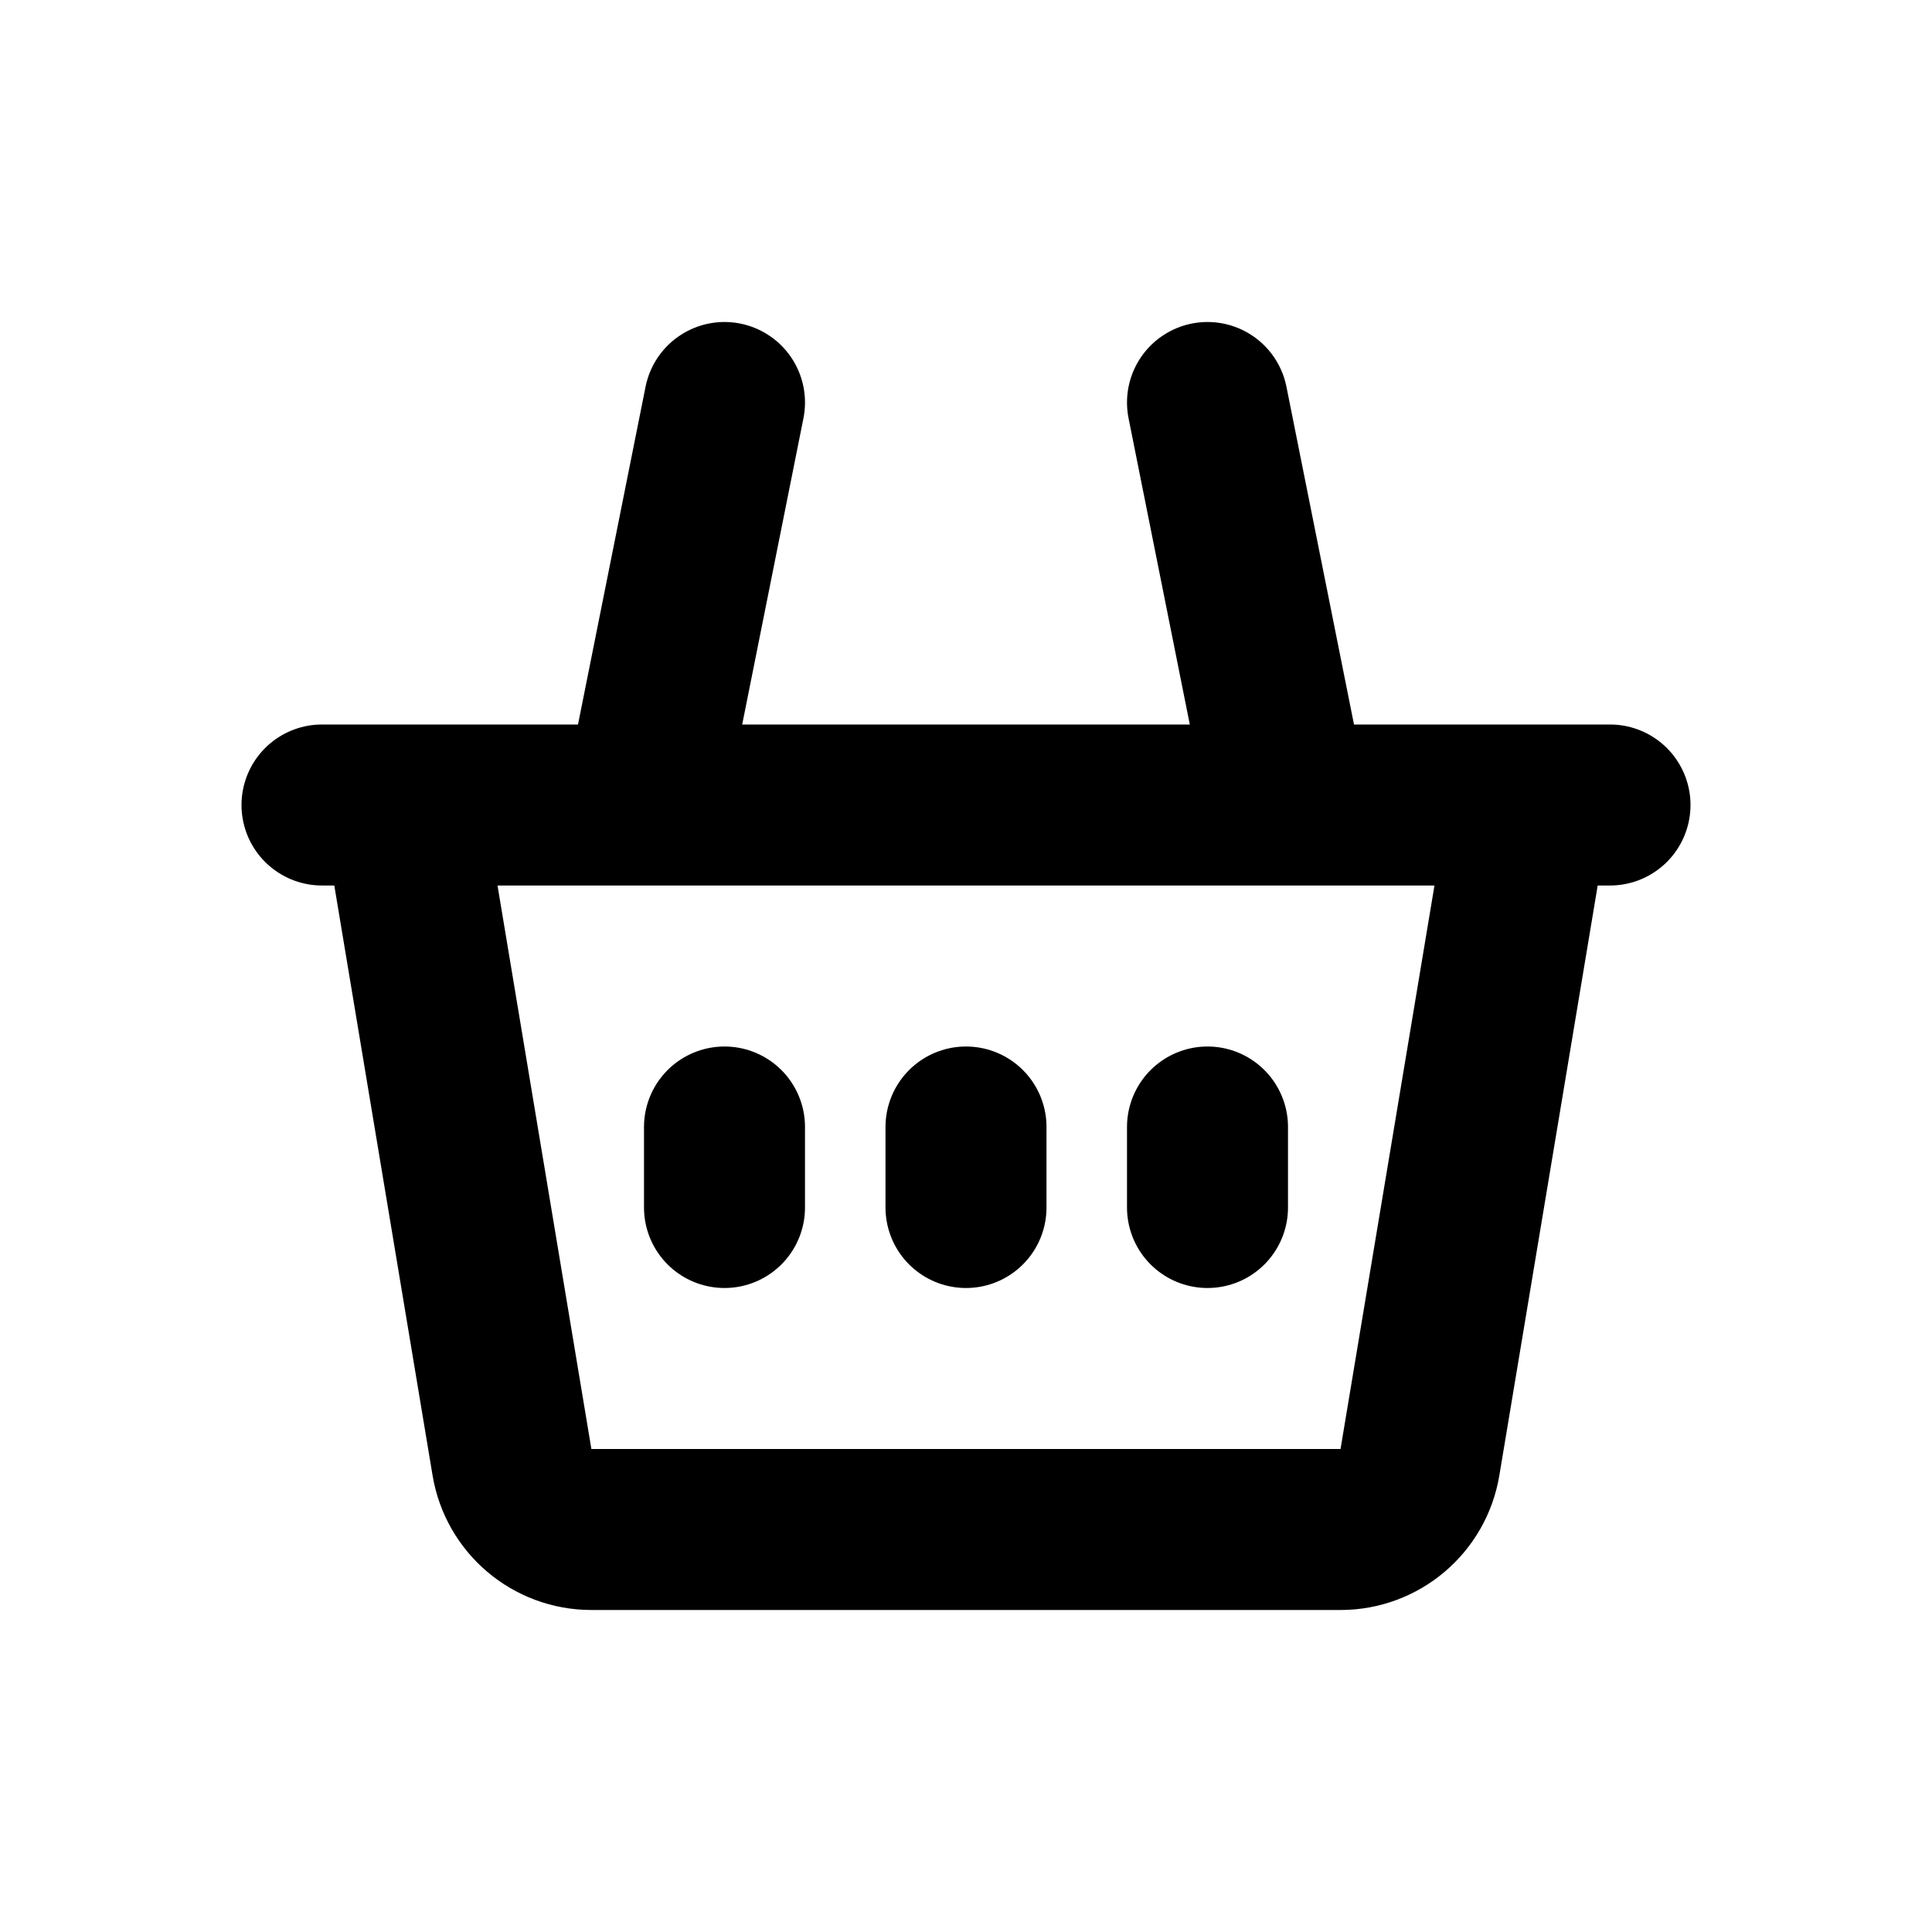
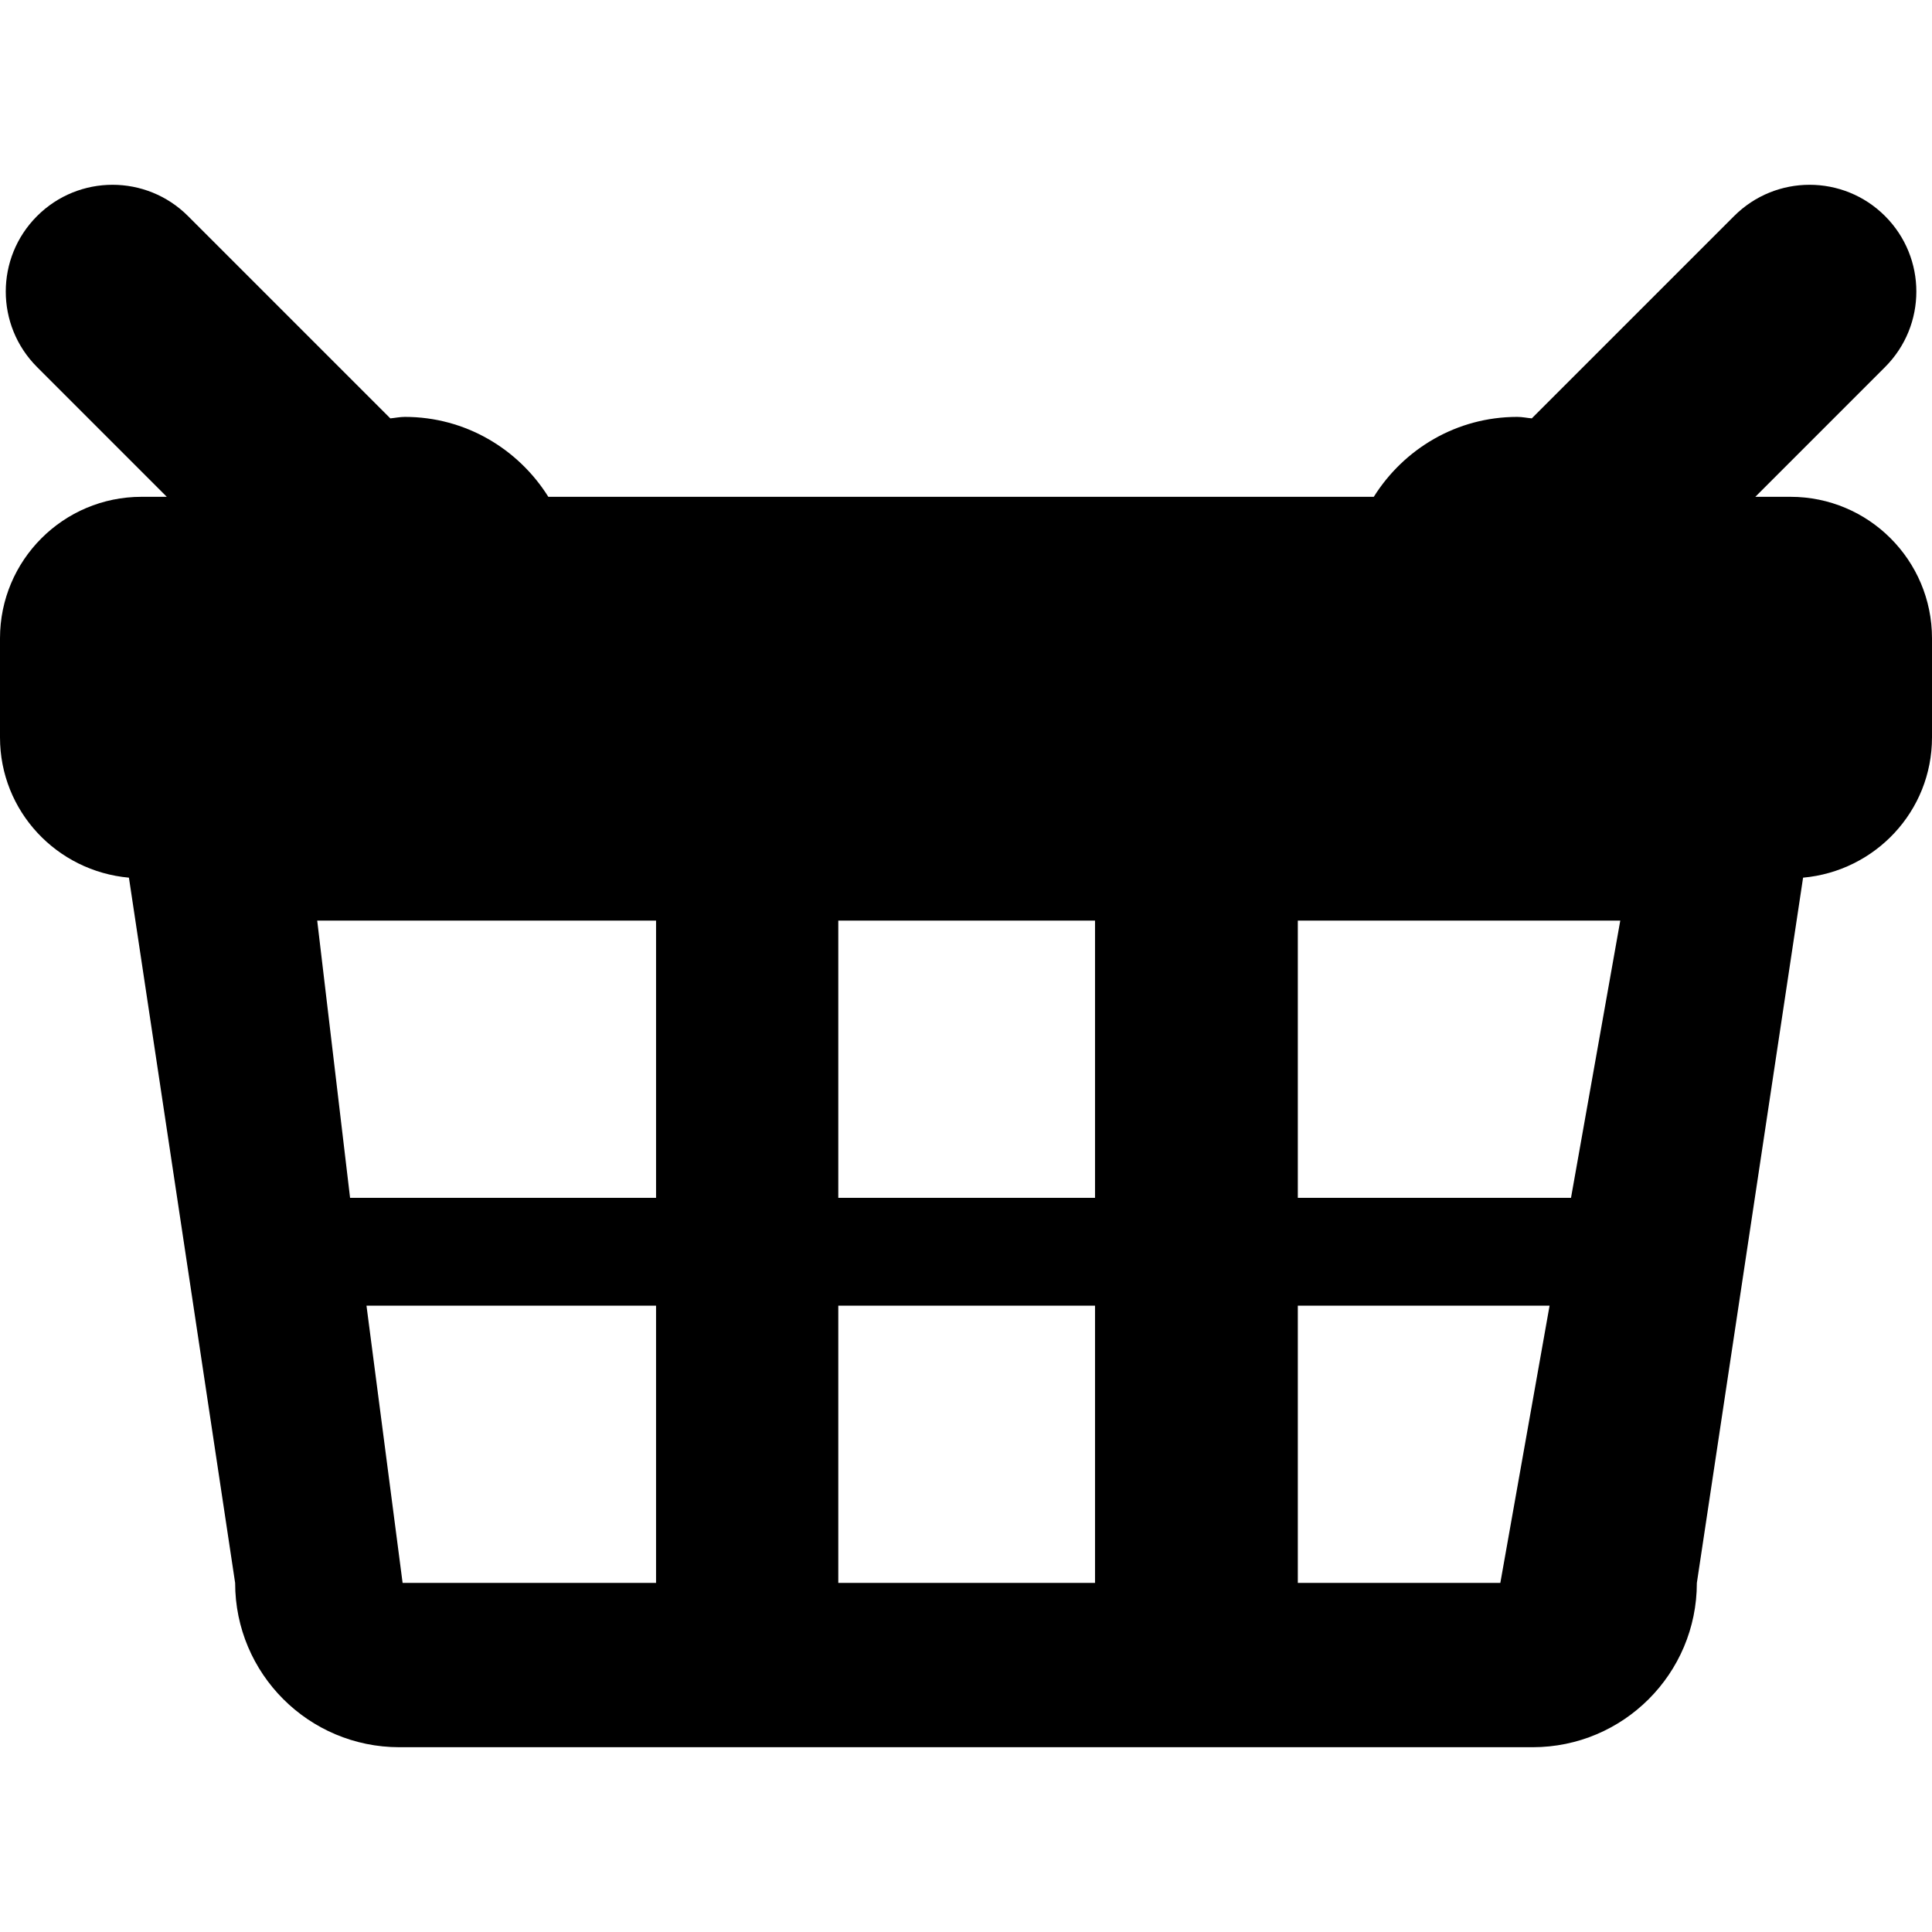
- <svg xmlns="http://www.w3.org/2000/svg" width="800px" height="800px" viewBox="0 0 24 24" fill="none">
-   <path stroke="#000000" stroke-linecap="round" stroke-linejoin="round" stroke-width="2" d="m5 10 1.36 8.164a1 1 0 0 0 .987.836h9.306a1 1 0 0 0 .986-.836L19 10M5 10h3m-3 0H4m15 0h-3m3 0h1M8 10l1-5m-1 5h8m0 0-1-5m-6 9v1m6-1v1m-3-1v1" />
+ <svg xmlns="http://www.w3.org/2000/svg" fill="#000000" version="1.1" id="Capa_1" width="800px" height="800px" viewBox="0 0 462.189 462.188" xml:space="preserve">
+   <g>
+     <path d="M428.328,118.851h-8.407l31.039-31.043c9.979-9.978,9.979-26.142,0-36.118c-9.972-9.978-26.142-9.978-36.116,0   l-48.395,48.396c-1.164-0.106-2.288-0.353-3.48-0.353c-14.512,0-27.141,7.669-34.32,19.117H131.175   c-7.181-11.448-19.82-19.117-34.321-19.117c-1.193,0-2.32,0.247-3.48,0.353L44.98,51.69c-9.976-9.978-26.145-9.978-36.115,0   c-9.979,9.976-9.979,26.14,0,36.118l31.037,31.043h-6.041C15.158,118.851,0,134.014,0,152.705v23.705   c0,17.661,13.584,32,30.843,33.552l25.409,168.726c0,21.696,17.591,39.295,39.292,39.295h271.101   c21.702,0,39.289-17.599,39.289-39.295l25.414-168.726c17.259-1.552,30.841-15.891,30.841-33.552v-23.705   C462.194,134.014,447.029,118.851,428.328,118.851z M156.946,378.677H96.315l-8.64-66.32h69.271V378.677z M156.946,286.561H83.749   l-7.863-66.328h81.061V286.561z M261.961,378.677h-61.417v-66.325h61.417V378.677z M261.961,286.561h-61.417v-66.321h61.417   V286.561z M358.921,378.677h-48.446v-66.325h60.227L358.921,378.677z M375.828,286.561h-65.353v-66.321h77.139L375.828,286.561z" />
+   </g>
</svg>
